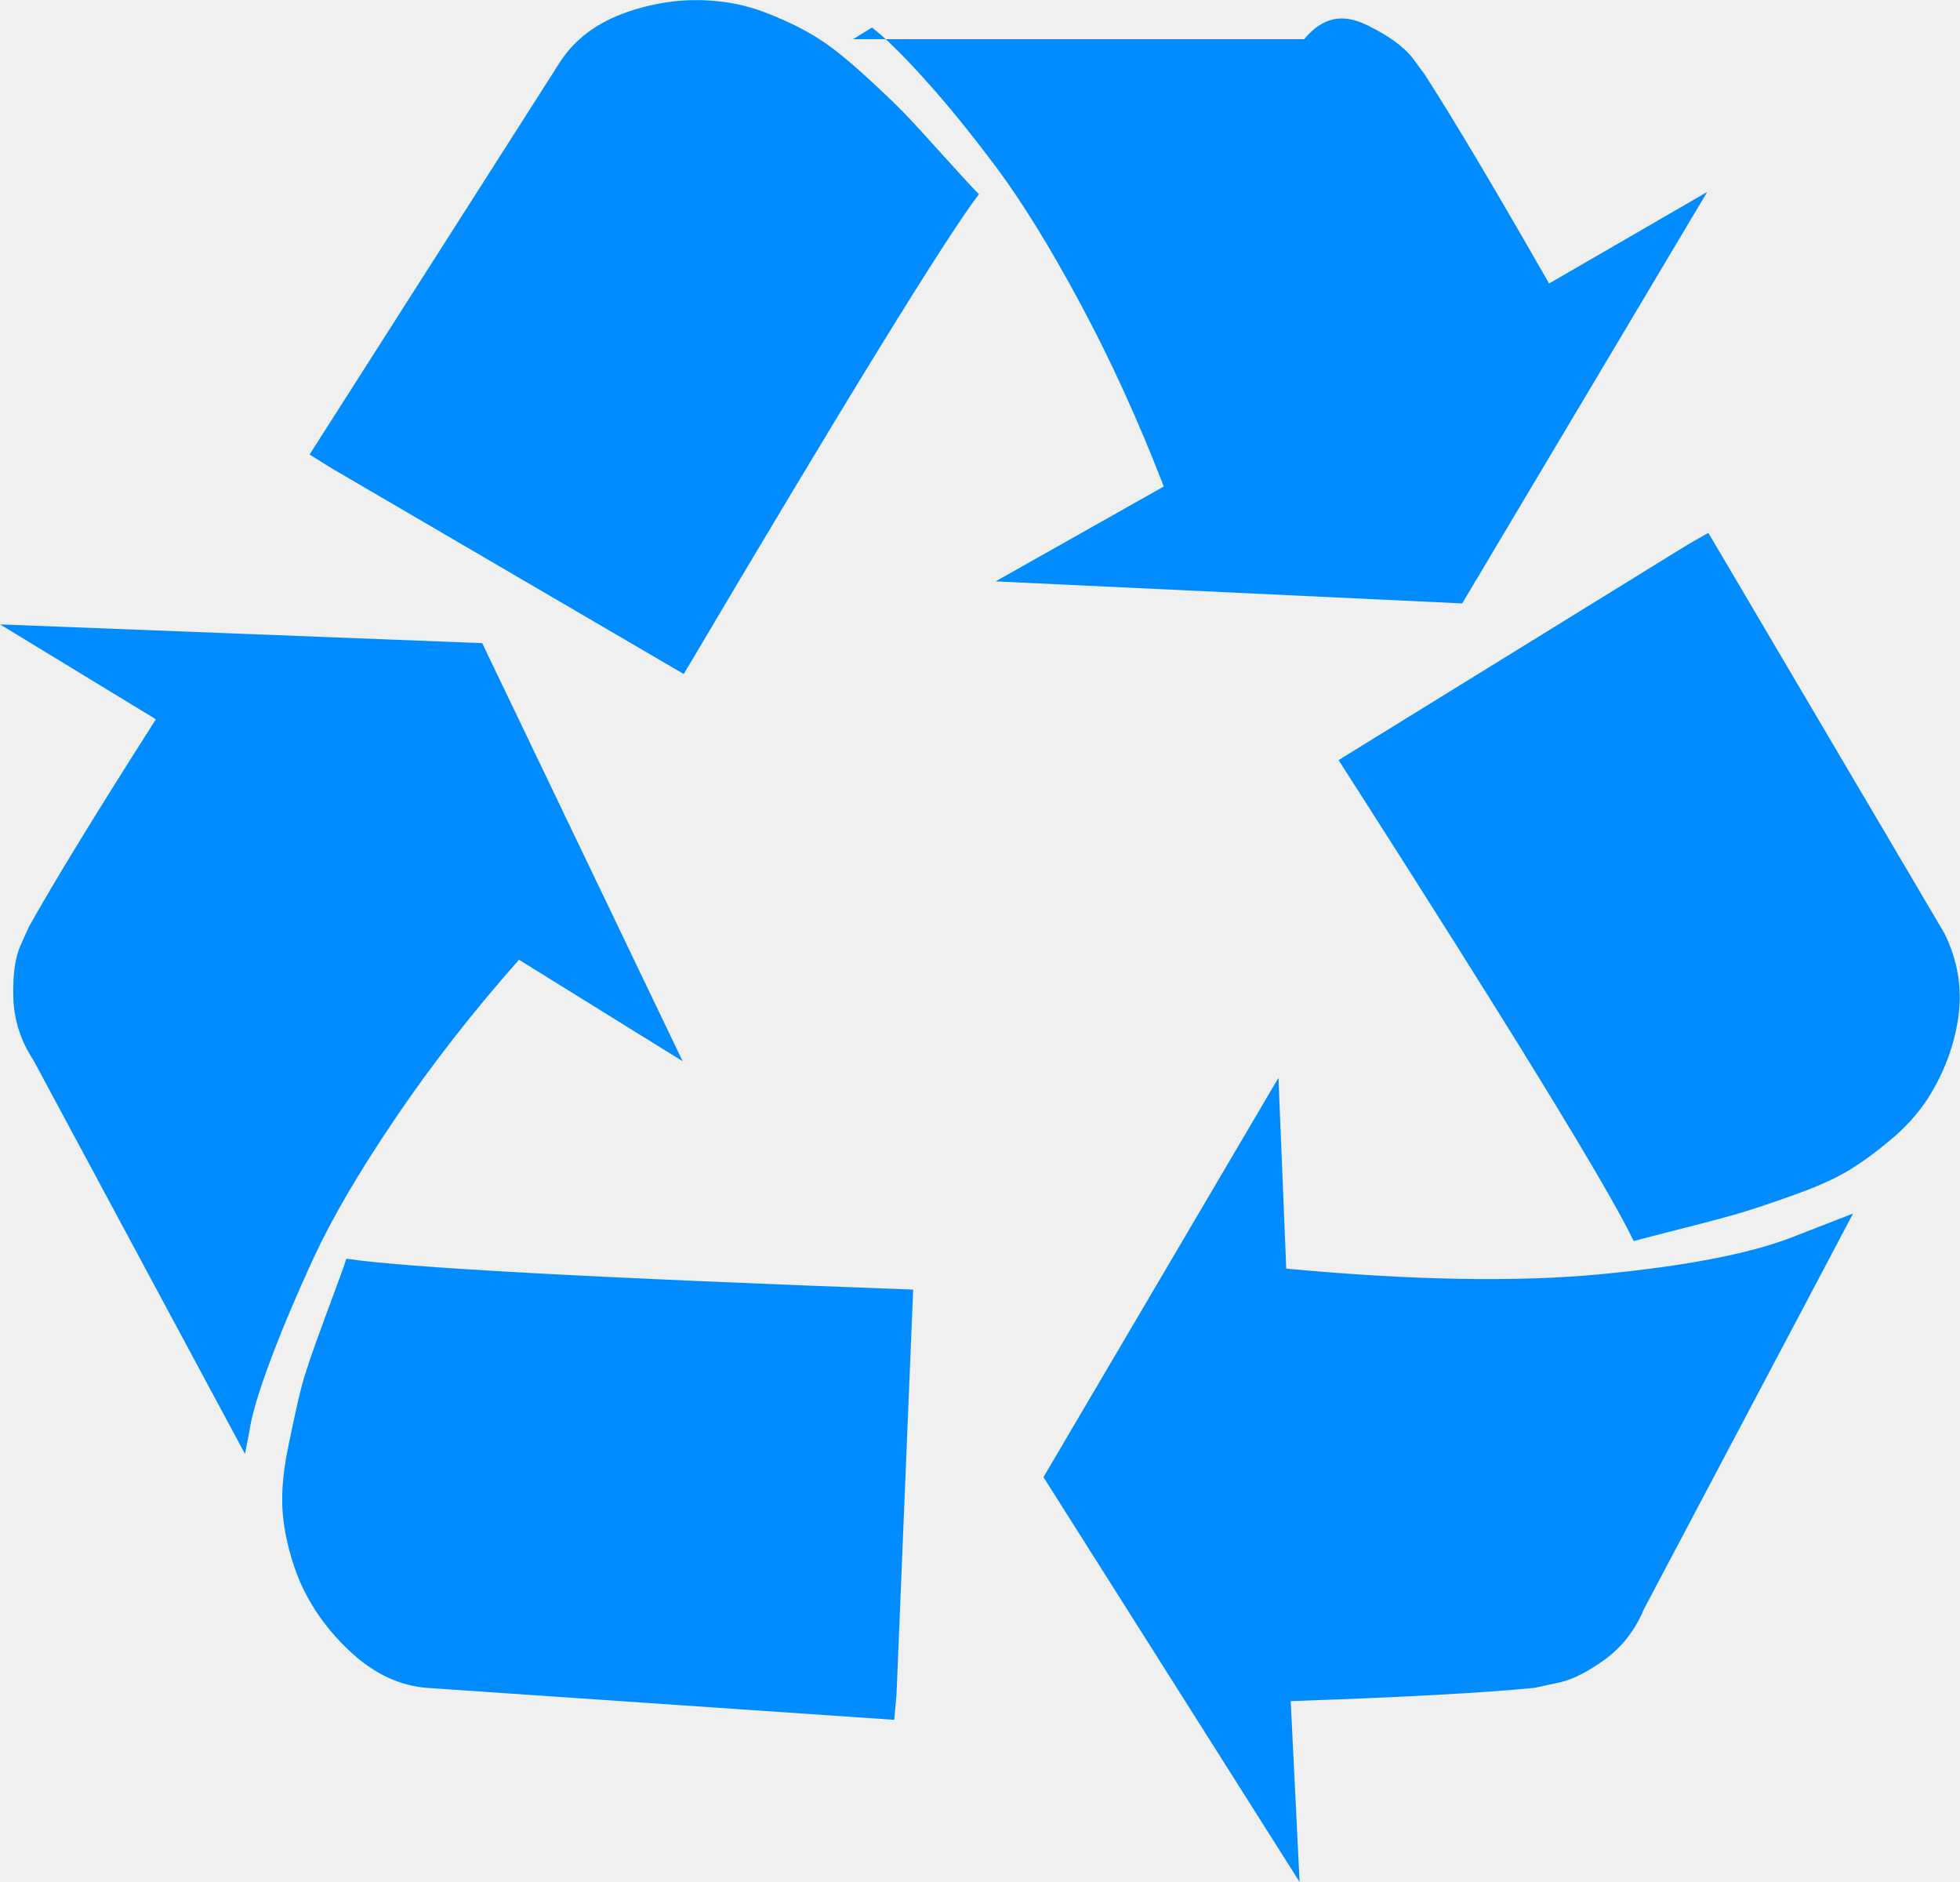
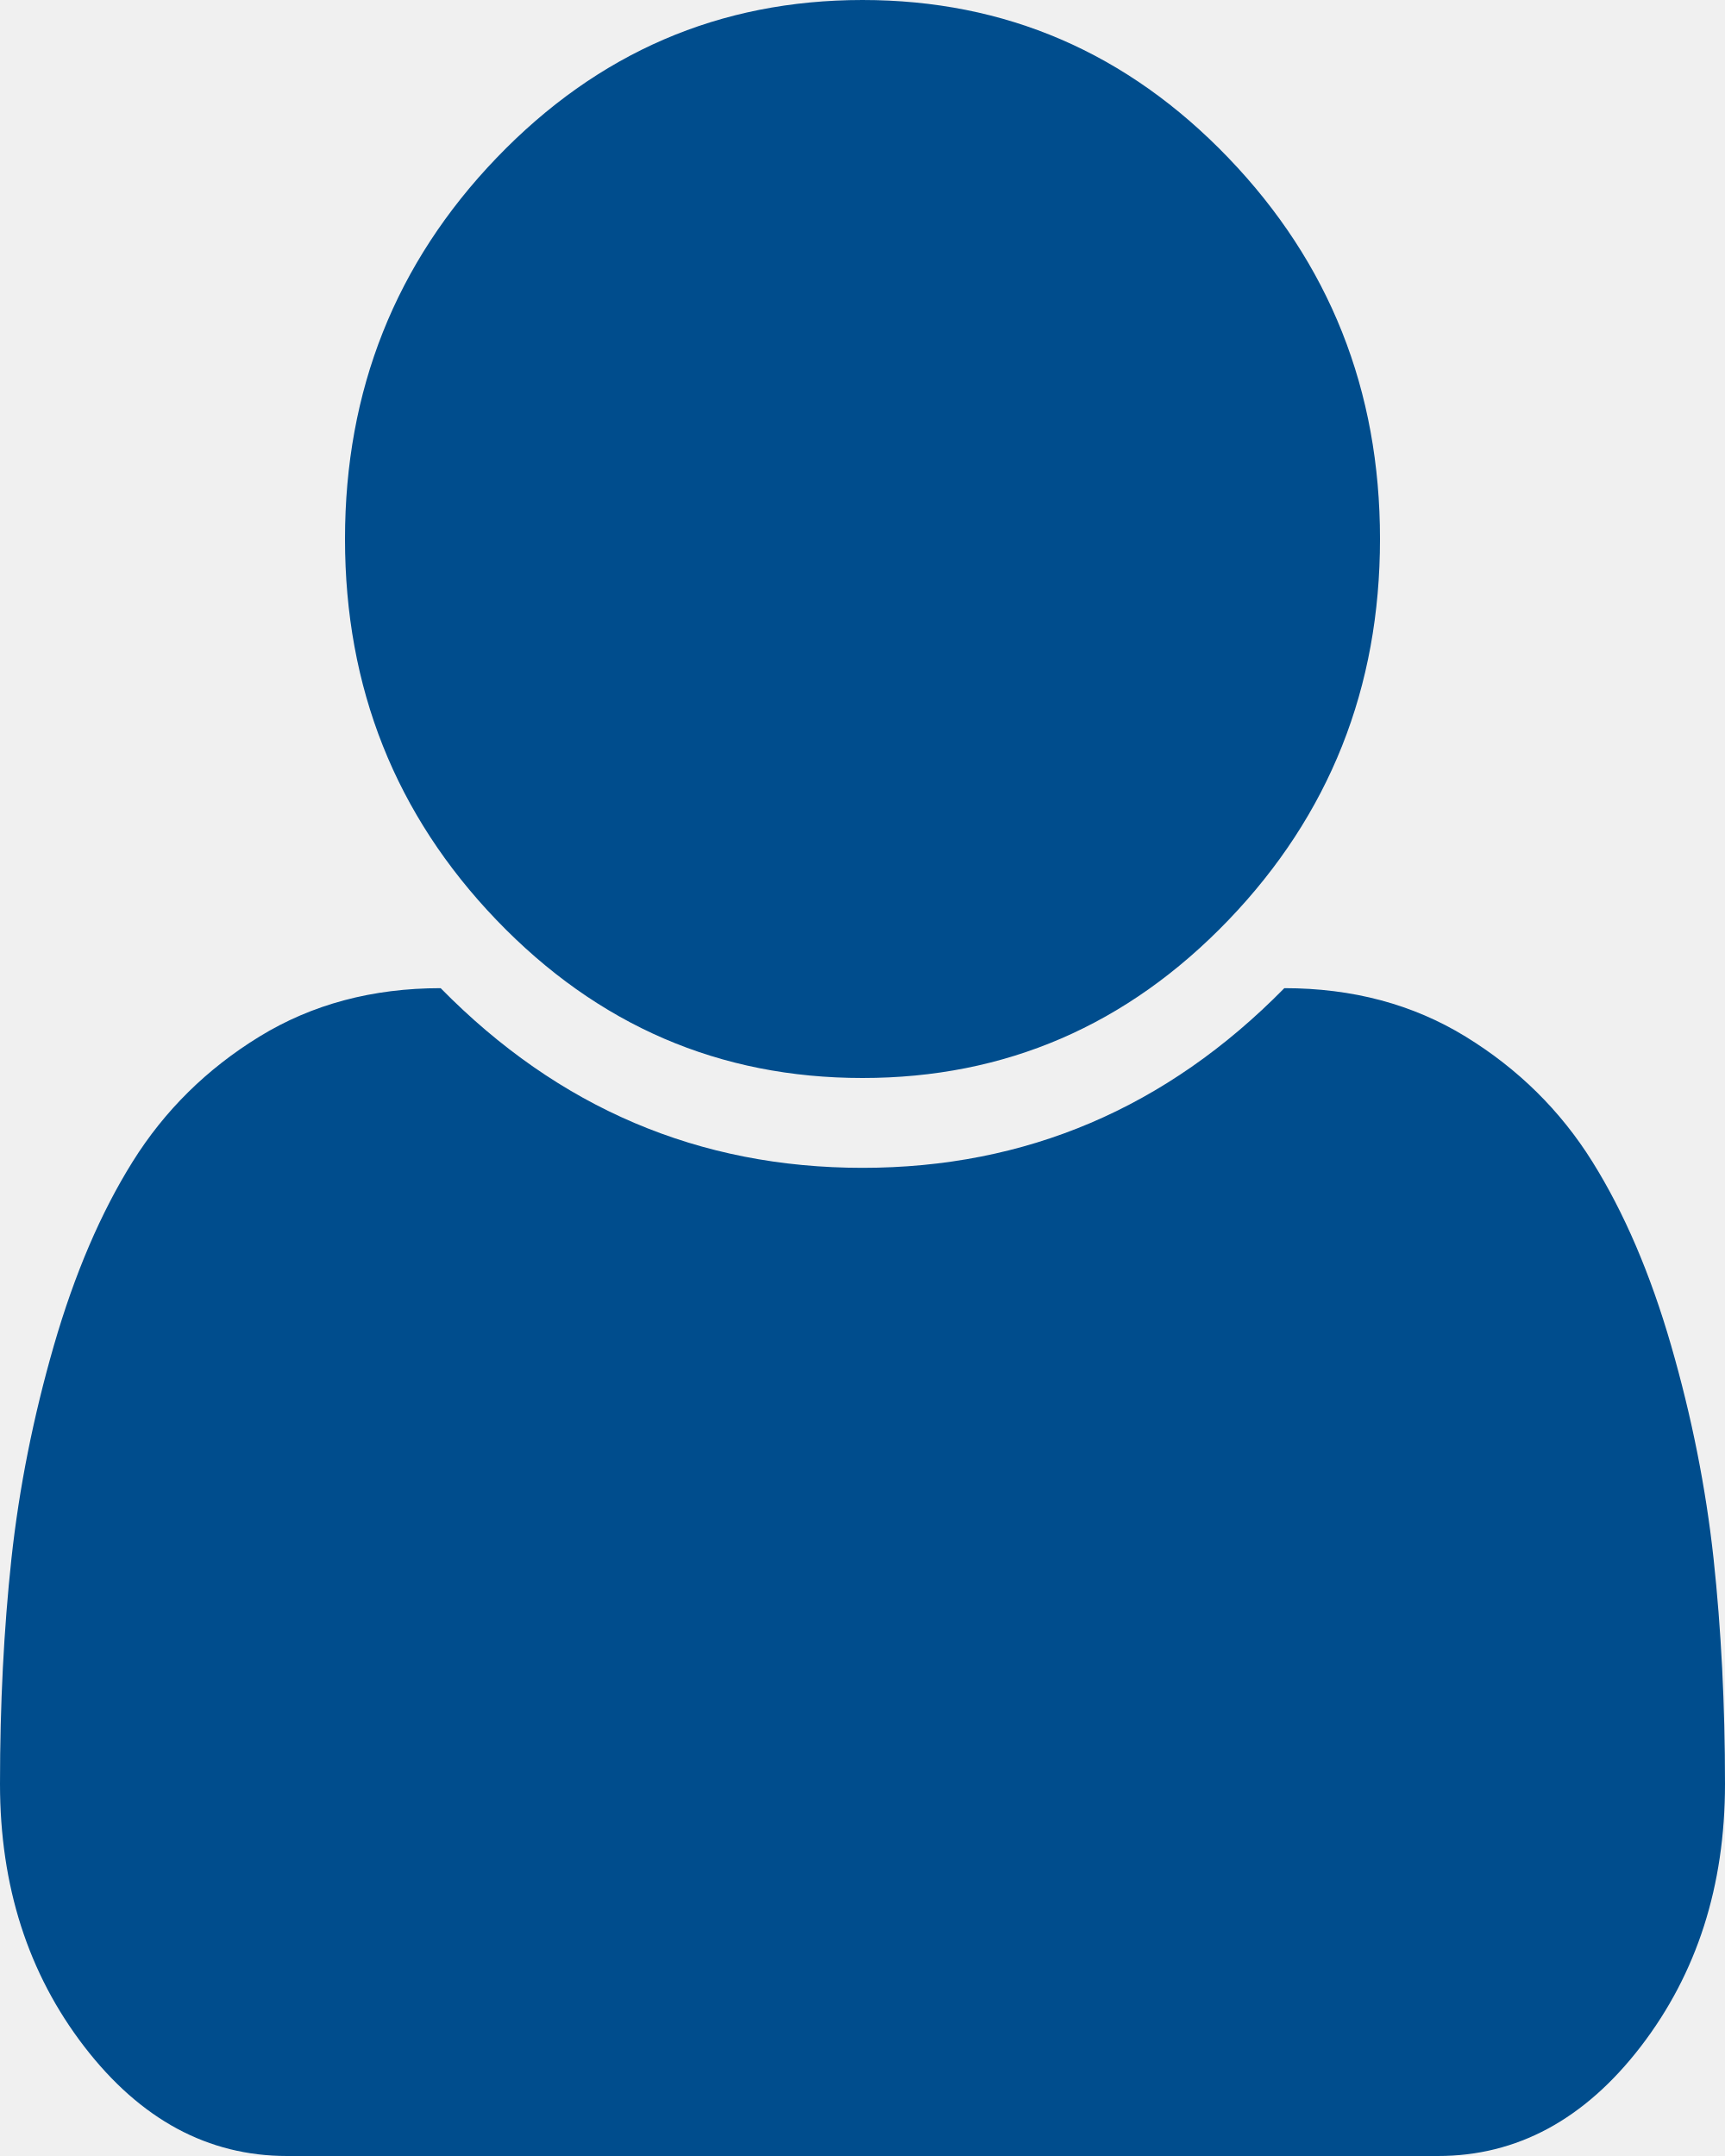
- <svg xmlns="http://www.w3.org/2000/svg" version="1.1" width="50px" height="48px">
+ <svg xmlns="http://www.w3.org/2000/svg" version="1.1" width="24px" height="30px">
  <defs>
    <pattern id="BGPattern" patternUnits="userSpaceOnUse" alignment="0 0" imageRepeat="None" />
-     <mask fill="white" id="Clip89">
-       <path d="M 8.835 32.103  C 10.313 32.328  15.133 32.591  23.295 32.891  L 22.869 43.245  L 22.812 43.864  L 10.881 43.048  C 10.199 42.992  9.564 42.696  8.977 42.162  C 8.39 41.627  7.945 41.013  7.642 40.319  C 7.434 39.812  7.296 39.297  7.23 38.771  C 7.164 38.246  7.202 37.637  7.344 36.943  C 7.486 36.249  7.599 35.733  7.685 35.395  C 7.77 35.057  7.973 34.457  8.295 33.594  C 8.617 32.732  8.797 32.234  8.835 32.103  Z M 0 15.925  L 12.301 16.403  L 17.415 27.067  L 13.239 24.478  C 12.045 25.829  10.99 27.184  10.071 28.544  C 9.152 29.904  8.466 31.076  8.011 32.061  C 7.557 33.046  7.183 33.932  6.889 34.72  C 6.596 35.508  6.42 36.098  6.364 36.492  L 6.25 37.083  L 0.852 27.039  C 0.53 26.551  0.36 26.026  0.341 25.463  C 0.322 24.9  0.379 24.46  0.511 24.141  L 0.739 23.634  C 1.402 22.453  2.481 20.689  3.977 18.345  L 0 15.925  Z M 45.682 31.569  L 47.273 30.95  L 41.932 41.05  C 41.705 41.594  41.359 42.03  40.895 42.359  C 40.431 42.687  40.019 42.879  39.659 42.936  L 39.148 43.048  C 37.803 43.179  35.729 43.292  32.926 43.386  L 33.153 48  L 26.619 37.674  L 32.614 27.489  L 32.812 32.356  C 36.032 32.657  38.712 32.703  40.852 32.497  C 42.992 32.291  44.602 31.981  45.682 31.569  Z M 24.062 3.967  C 24.517 4.474  24.82 4.802  24.972 4.952  C 24.081 6.134  21.572 10.213  17.443 17.191  L 8.438 11.93  L 7.898 11.592  L 14.29 1.576  C 14.669 0.994  15.237 0.572  15.994 0.309  C 16.752 0.047  17.509 -0.047  18.267 0.028  C 18.722 0.066  19.181 0.178  19.645 0.366  C 20.109 0.553  20.507 0.75  20.838 0.957  C 21.17 1.163  21.562 1.472  22.017 1.885  C 22.472 2.298  22.812 2.621  23.04 2.856  C 23.267 3.09  23.608 3.461  24.062 3.967  Z M 43.04 13.899  L 43.58 13.59  L 49.602 23.803  C 49.943 24.497  50.062 25.21  49.957 25.941  C 49.853 26.673  49.593 27.367  49.176 28.023  C 48.93 28.399  48.617 28.746  48.239 29.064  C 47.86 29.383  47.5 29.646  47.159 29.852  C 46.818 30.059  46.359 30.265  45.781 30.471  C 45.204 30.678  44.759 30.828  44.446 30.921  C 44.134 31.015  43.646 31.147  42.983 31.315  C 42.32 31.484  41.884 31.597  41.676 31.653  C 41.032 30.302  38.523 26.213  34.148 19.386  L 43.04 13.899  Z M 36.335 1.885  C 37.074 3.029  38.134 4.811  39.517 7.231  L 43.551 4.896  L 37.301 15.39  L 25.398 14.828  L 29.688 12.408  C 29.044 10.739  28.333 9.182  27.557 7.737  C 26.78 6.293  26.065 5.135  25.412 4.263  C 24.759 3.39  24.148 2.64  23.58 2.012  C 23.011 1.383  22.566 0.947  22.244 0.703  L 21.761 1  L 33.267 1  C 33.854 0.309  34.403 0.408  34.915 0.661  C 35.426 0.914  35.795 1.182  36.023 1.463  L 36.335 1.885  Z " fill-rule="evenodd" />
+     <mask fill="white" id="Clip6">
+       <path d="M 23.841 21.689  C 23.947 22.673  24 23.717  24 24.824  C 24 26.243  23.609 27.461  22.828 28.477  C 22.047 29.492  21.106 30  20.006 30  L 3.994 30  C 2.894 30  1.953 29.492  1.172 28.477  C 0.391 27.461  0 26.243  0 24.824  C 0 23.717  0.053 22.673  0.159 21.689  C 0.266 20.706  0.463 19.717  0.75 18.721  C 1.038 17.725  1.403 16.872  1.847 16.162  C 2.291 15.452  2.878 14.873  3.609 14.424  C 4.341 13.975  5.181 13.75  6.131 13.75  C 7.769 15.417  9.725 16.25  12 16.25  C 14.275 16.25  16.231 15.417  17.869 13.75  C 18.819 13.75  19.659 13.975  20.391 14.424  C 21.122 14.873  21.709 15.452  22.153 16.162  C 22.597 16.872  22.962 17.725  23.25 18.721  C 23.538 19.717  23.734 20.706  23.841 21.689  Z M 17.091 2.197  C 18.497 3.662  19.2 5.43  19.2 7.5  C 19.2 9.57  18.497 11.338  17.091 12.803  C 15.684 14.268  13.987 15  12 15  C 10.012 15  8.316 14.268  6.909 12.803  C 5.503 11.338  4.8 9.57  4.8 7.5  C 4.8 5.43  5.503 3.662  6.909 2.197  C 8.316 0.732  10.012 0  12 0  C 13.987 0  15.684 0.732  17.091 2.197  Z " fill-rule="evenodd" />
    </mask>
  </defs>
-   <g transform="matrix(1 0 0 1 -172 -16 )">
-     <path d="M 8.835 32.103  C 10.313 32.328  15.133 32.591  23.295 32.891  L 22.869 43.245  L 22.812 43.864  L 10.881 43.048  C 10.199 42.992  9.564 42.696  8.977 42.162  C 8.39 41.627  7.945 41.013  7.642 40.319  C 7.434 39.812  7.296 39.297  7.23 38.771  C 7.164 38.246  7.202 37.637  7.344 36.943  C 7.486 36.249  7.599 35.733  7.685 35.395  C 7.77 35.057  7.973 34.457  8.295 33.594  C 8.617 32.732  8.797 32.234  8.835 32.103  Z M 0 15.925  L 12.301 16.403  L 17.415 27.067  L 13.239 24.478  C 12.045 25.829  10.99 27.184  10.071 28.544  C 9.152 29.904  8.466 31.076  8.011 32.061  C 7.557 33.046  7.183 33.932  6.889 34.72  C 6.596 35.508  6.42 36.098  6.364 36.492  L 6.25 37.083  L 0.852 27.039  C 0.53 26.551  0.36 26.026  0.341 25.463  C 0.322 24.9  0.379 24.46  0.511 24.141  L 0.739 23.634  C 1.402 22.453  2.481 20.689  3.977 18.345  L 0 15.925  Z M 45.682 31.569  L 47.273 30.95  L 41.932 41.05  C 41.705 41.594  41.359 42.03  40.895 42.359  C 40.431 42.687  40.019 42.879  39.659 42.936  L 39.148 43.048  C 37.803 43.179  35.729 43.292  32.926 43.386  L 33.153 48  L 26.619 37.674  L 32.614 27.489  L 32.812 32.356  C 36.032 32.657  38.712 32.703  40.852 32.497  C 42.992 32.291  44.602 31.981  45.682 31.569  Z M 24.062 3.967  C 24.517 4.474  24.82 4.802  24.972 4.952  C 24.081 6.134  21.572 10.213  17.443 17.191  L 8.438 11.93  L 7.898 11.592  L 14.29 1.576  C 14.669 0.994  15.237 0.572  15.994 0.309  C 16.752 0.047  17.509 -0.047  18.267 0.028  C 18.722 0.066  19.181 0.178  19.645 0.366  C 20.109 0.553  20.507 0.75  20.838 0.957  C 21.17 1.163  21.562 1.472  22.017 1.885  C 22.472 2.298  22.812 2.621  23.04 2.856  C 23.267 3.09  23.608 3.461  24.062 3.967  Z M 43.04 13.899  L 43.58 13.59  L 49.602 23.803  C 49.943 24.497  50.062 25.21  49.957 25.941  C 49.853 26.673  49.593 27.367  49.176 28.023  C 48.93 28.399  48.617 28.746  48.239 29.064  C 47.86 29.383  47.5 29.646  47.159 29.852  C 46.818 30.059  46.359 30.265  45.781 30.471  C 45.204 30.678  44.759 30.828  44.446 30.921  C 44.134 31.015  43.646 31.147  42.983 31.315  C 42.32 31.484  41.884 31.597  41.676 31.653  C 41.032 30.302  38.523 26.213  34.148 19.386  L 43.04 13.899  Z M 36.335 1.885  C 37.074 3.029  38.134 4.811  39.517 7.231  L 43.551 4.896  L 37.301 15.39  L 25.398 14.828  L 29.688 12.408  C 29.044 10.739  28.333 9.182  27.557 7.737  C 26.78 6.293  26.065 5.135  25.412 4.263  C 24.759 3.39  24.148 2.64  23.58 2.012  C 23.011 1.383  22.566 0.947  22.244 0.703  L 21.761 1  L 33.267 1  C 33.854 0.309  34.403 0.408  34.915 0.661  C 35.426 0.914  35.795 1.182  36.023 1.463  L 36.335 1.885  Z " fill-rule="nonzero" fill="rgba(0, 140, 255, 1)" stroke="none" transform="matrix(1 0 0 1 172 16 )" class="fill" />
-     <path d="M 8.835 32.103  C 10.313 32.328  15.133 32.591  23.295 32.891  L 22.869 43.245  L 22.812 43.864  L 10.881 43.048  C 10.199 42.992  9.564 42.696  8.977 42.162  C 8.39 41.627  7.945 41.013  7.642 40.319  C 7.434 39.812  7.296 39.297  7.23 38.771  C 7.164 38.246  7.202 37.637  7.344 36.943  C 7.486 36.249  7.599 35.733  7.685 35.395  C 7.77 35.057  7.973 34.457  8.295 33.594  C 8.617 32.732  8.797 32.234  8.835 32.103  Z " stroke-width="0" stroke-dasharray="0" stroke="rgba(255, 255, 255, 0)" fill="none" transform="matrix(1 0 0 1 172 16 )" class="stroke" mask="url(#Clip89)" />
-     <path d="M 0 15.925  L 12.301 16.403  L 17.415 27.067  L 13.239 24.478  C 12.045 25.829  10.99 27.184  10.071 28.544  C 9.152 29.904  8.466 31.076  8.011 32.061  C 7.557 33.046  7.183 33.932  6.889 34.72  C 6.596 35.508  6.42 36.098  6.364 36.492  L 6.25 37.083  L 0.852 27.039  C 0.53 26.551  0.36 26.026  0.341 25.463  C 0.322 24.9  0.379 24.46  0.511 24.141  L 0.739 23.634  C 1.402 22.453  2.481 20.689  3.977 18.345  L 0 15.925  Z " stroke-width="0" stroke-dasharray="0" stroke="rgba(255, 255, 255, 0)" fill="none" transform="matrix(1 0 0 1 172 16 )" class="stroke" mask="url(#Clip89)" />
-     <path d="M 45.682 31.569  L 47.273 30.95  L 41.932 41.05  C 41.705 41.594  41.359 42.03  40.895 42.359  C 40.431 42.687  40.019 42.879  39.659 42.936  L 39.148 43.048  C 37.803 43.179  35.729 43.292  32.926 43.386  L 33.153 48  L 26.619 37.674  L 32.614 27.489  L 32.812 32.356  C 36.032 32.657  38.712 32.703  40.852 32.497  C 42.992 32.291  44.602 31.981  45.682 31.569  Z " stroke-width="0" stroke-dasharray="0" stroke="rgba(255, 255, 255, 0)" fill="none" transform="matrix(1 0 0 1 172 16 )" class="stroke" mask="url(#Clip89)" />
-     <path d="M 24.062 3.967  C 24.517 4.474  24.82 4.802  24.972 4.952  C 24.081 6.134  21.572 10.213  17.443 17.191  L 8.438 11.93  L 7.898 11.592  L 14.29 1.576  C 14.669 0.994  15.237 0.572  15.994 0.309  C 16.752 0.047  17.509 -0.047  18.267 0.028  C 18.722 0.066  19.181 0.178  19.645 0.366  C 20.109 0.553  20.507 0.75  20.838 0.957  C 21.17 1.163  21.562 1.472  22.017 1.885  C 22.472 2.298  22.812 2.621  23.04 2.856  C 23.267 3.09  23.608 3.461  24.062 3.967  Z " stroke-width="0" stroke-dasharray="0" stroke="rgba(255, 255, 255, 0)" fill="none" transform="matrix(1 0 0 1 172 16 )" class="stroke" mask="url(#Clip89)" />
-     <path d="M 43.04 13.899  L 43.58 13.59  L 49.602 23.803  C 49.943 24.497  50.062 25.21  49.957 25.941  C 49.853 26.673  49.593 27.367  49.176 28.023  C 48.93 28.399  48.617 28.746  48.239 29.064  C 47.86 29.383  47.5 29.646  47.159 29.852  C 46.818 30.059  46.359 30.265  45.781 30.471  C 45.204 30.678  44.759 30.828  44.446 30.921  C 44.134 31.015  43.646 31.147  42.983 31.315  C 42.32 31.484  41.884 31.597  41.676 31.653  C 41.032 30.302  38.523 26.213  34.148 19.386  L 43.04 13.899  Z " stroke-width="0" stroke-dasharray="0" stroke="rgba(255, 255, 255, 0)" fill="none" transform="matrix(1 0 0 1 172 16 )" class="stroke" mask="url(#Clip89)" />
-     <path d="M 36.335 1.885  C 37.074 3.029  38.134 4.811  39.517 7.231  L 43.551 4.896  L 37.301 15.39  L 25.398 14.828  L 29.688 12.408  C 29.044 10.739  28.333 9.182  27.557 7.737  C 26.78 6.293  26.065 5.135  25.412 4.263  C 24.759 3.39  24.148 2.64  23.58 2.012  C 23.011 1.383  22.566 0.947  22.244 0.703  L 21.761 1  L 33.267 1  C 33.854 0.309  34.403 0.408  34.915 0.661  C 35.426 0.914  35.795 1.182  36.023 1.463  L 36.335 1.885  Z " stroke-width="0" stroke-dasharray="0" stroke="rgba(255, 255, 255, 0)" fill="none" transform="matrix(1 0 0 1 172 16 )" class="stroke" mask="url(#Clip89)" />
+   <g transform="matrix(1 0 0 1 -263 -65 )">
+     <path d="M 23.841 21.689  C 23.947 22.673  24 23.717  24 24.824  C 24 26.243  23.609 27.461  22.828 28.477  C 22.047 29.492  21.106 30  20.006 30  L 3.994 30  C 2.894 30  1.953 29.492  1.172 28.477  C 0.391 27.461  0 26.243  0 24.824  C 0 23.717  0.053 22.673  0.159 21.689  C 0.266 20.706  0.463 19.717  0.75 18.721  C 1.038 17.725  1.403 16.872  1.847 16.162  C 2.291 15.452  2.878 14.873  3.609 14.424  C 4.341 13.975  5.181 13.75  6.131 13.75  C 7.769 15.417  9.725 16.25  12 16.25  C 14.275 16.25  16.231 15.417  17.869 13.75  C 18.819 13.75  19.659 13.975  20.391 14.424  C 21.122 14.873  21.709 15.452  22.153 16.162  C 22.597 16.872  22.962 17.725  23.25 18.721  C 23.538 19.717  23.734 20.706  23.841 21.689  Z M 17.091 2.197  C 18.497 3.662  19.2 5.43  19.2 7.5  C 19.2 9.57  18.497 11.338  17.091 12.803  C 15.684 14.268  13.987 15  12 15  C 10.012 15  8.316 14.268  6.909 12.803  C 5.503 11.338  4.8 9.57  4.8 7.5  C 4.8 5.43  5.503 3.662  6.909 2.197  C 8.316 0.732  10.012 0  12 0  C 13.987 0  15.684 0.732  17.091 2.197  Z " fill-rule="nonzero" fill="rgba(0, 77, 141, 1)" stroke="none" transform="matrix(1 0 0 1 263 65 )" class="fill" />
+     <path d="M 23.841 21.689  C 23.947 22.673  24 23.717  24 24.824  C 24 26.243  23.609 27.461  22.828 28.477  C 22.047 29.492  21.106 30  20.006 30  L 3.994 30  C 2.894 30  1.953 29.492  1.172 28.477  C 0.391 27.461  0 26.243  0 24.824  C 0 23.717  0.053 22.673  0.159 21.689  C 0.266 20.706  0.463 19.717  0.75 18.721  C 1.038 17.725  1.403 16.872  1.847 16.162  C 2.291 15.452  2.878 14.873  3.609 14.424  C 4.341 13.975  5.181 13.75  6.131 13.75  C 7.769 15.417  9.725 16.25  12 16.25  C 14.275 16.25  16.231 15.417  17.869 13.75  C 18.819 13.75  19.659 13.975  20.391 14.424  C 21.122 14.873  21.709 15.452  22.153 16.162  C 22.597 16.872  22.962 17.725  23.25 18.721  C 23.538 19.717  23.734 20.706  23.841 21.689  Z " stroke-width="0" stroke-dasharray="0" stroke="rgba(255, 255, 255, 0)" fill="none" transform="matrix(1 0 0 1 263 65 )" class="stroke" mask="url(#Clip6)" />
+     <path d="M 17.091 2.197  C 18.497 3.662  19.2 5.43  19.2 7.5  C 19.2 9.57  18.497 11.338  17.091 12.803  C 15.684 14.268  13.987 15  12 15  C 10.012 15  8.316 14.268  6.909 12.803  C 5.503 11.338  4.8 9.57  4.8 7.5  C 4.8 5.43  5.503 3.662  6.909 2.197  C 8.316 0.732  10.012 0  12 0  C 13.987 0  15.684 0.732  17.091 2.197  Z " stroke-width="0" stroke-dasharray="0" stroke="rgba(255, 255, 255, 0)" fill="none" transform="matrix(1 0 0 1 263 65 )" class="stroke" mask="url(#Clip6)" />
  </g>
</svg>
